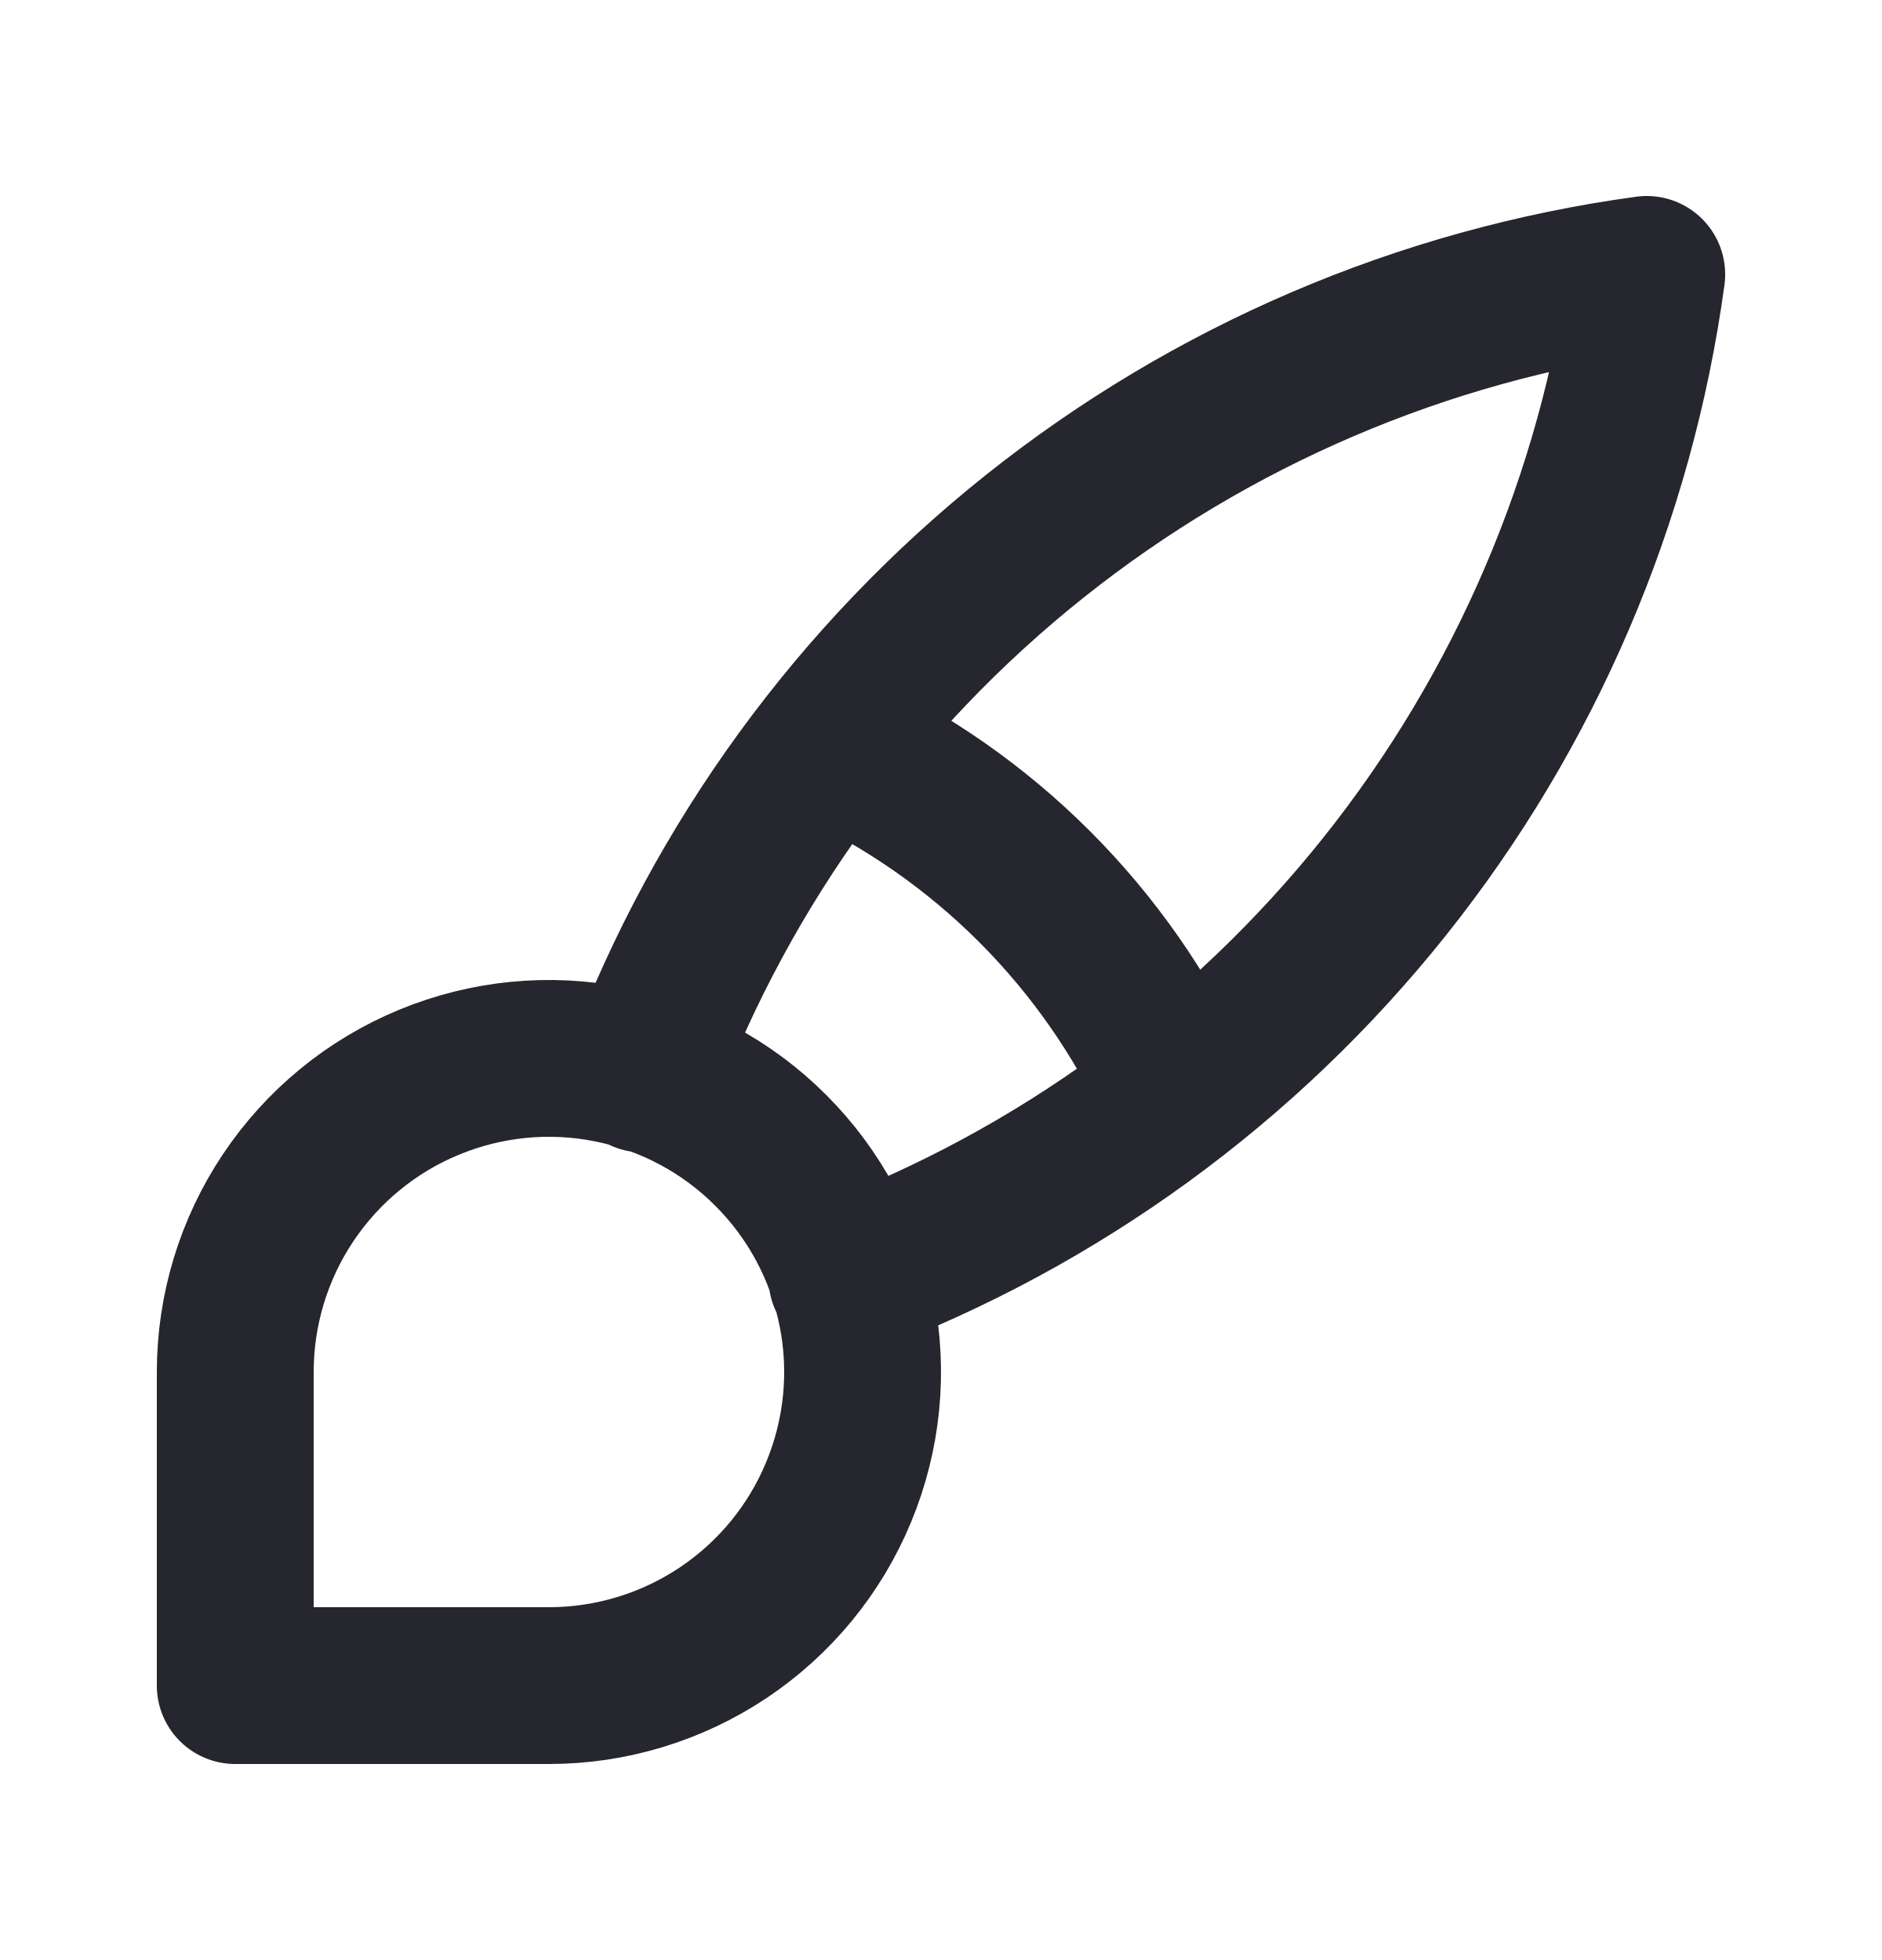
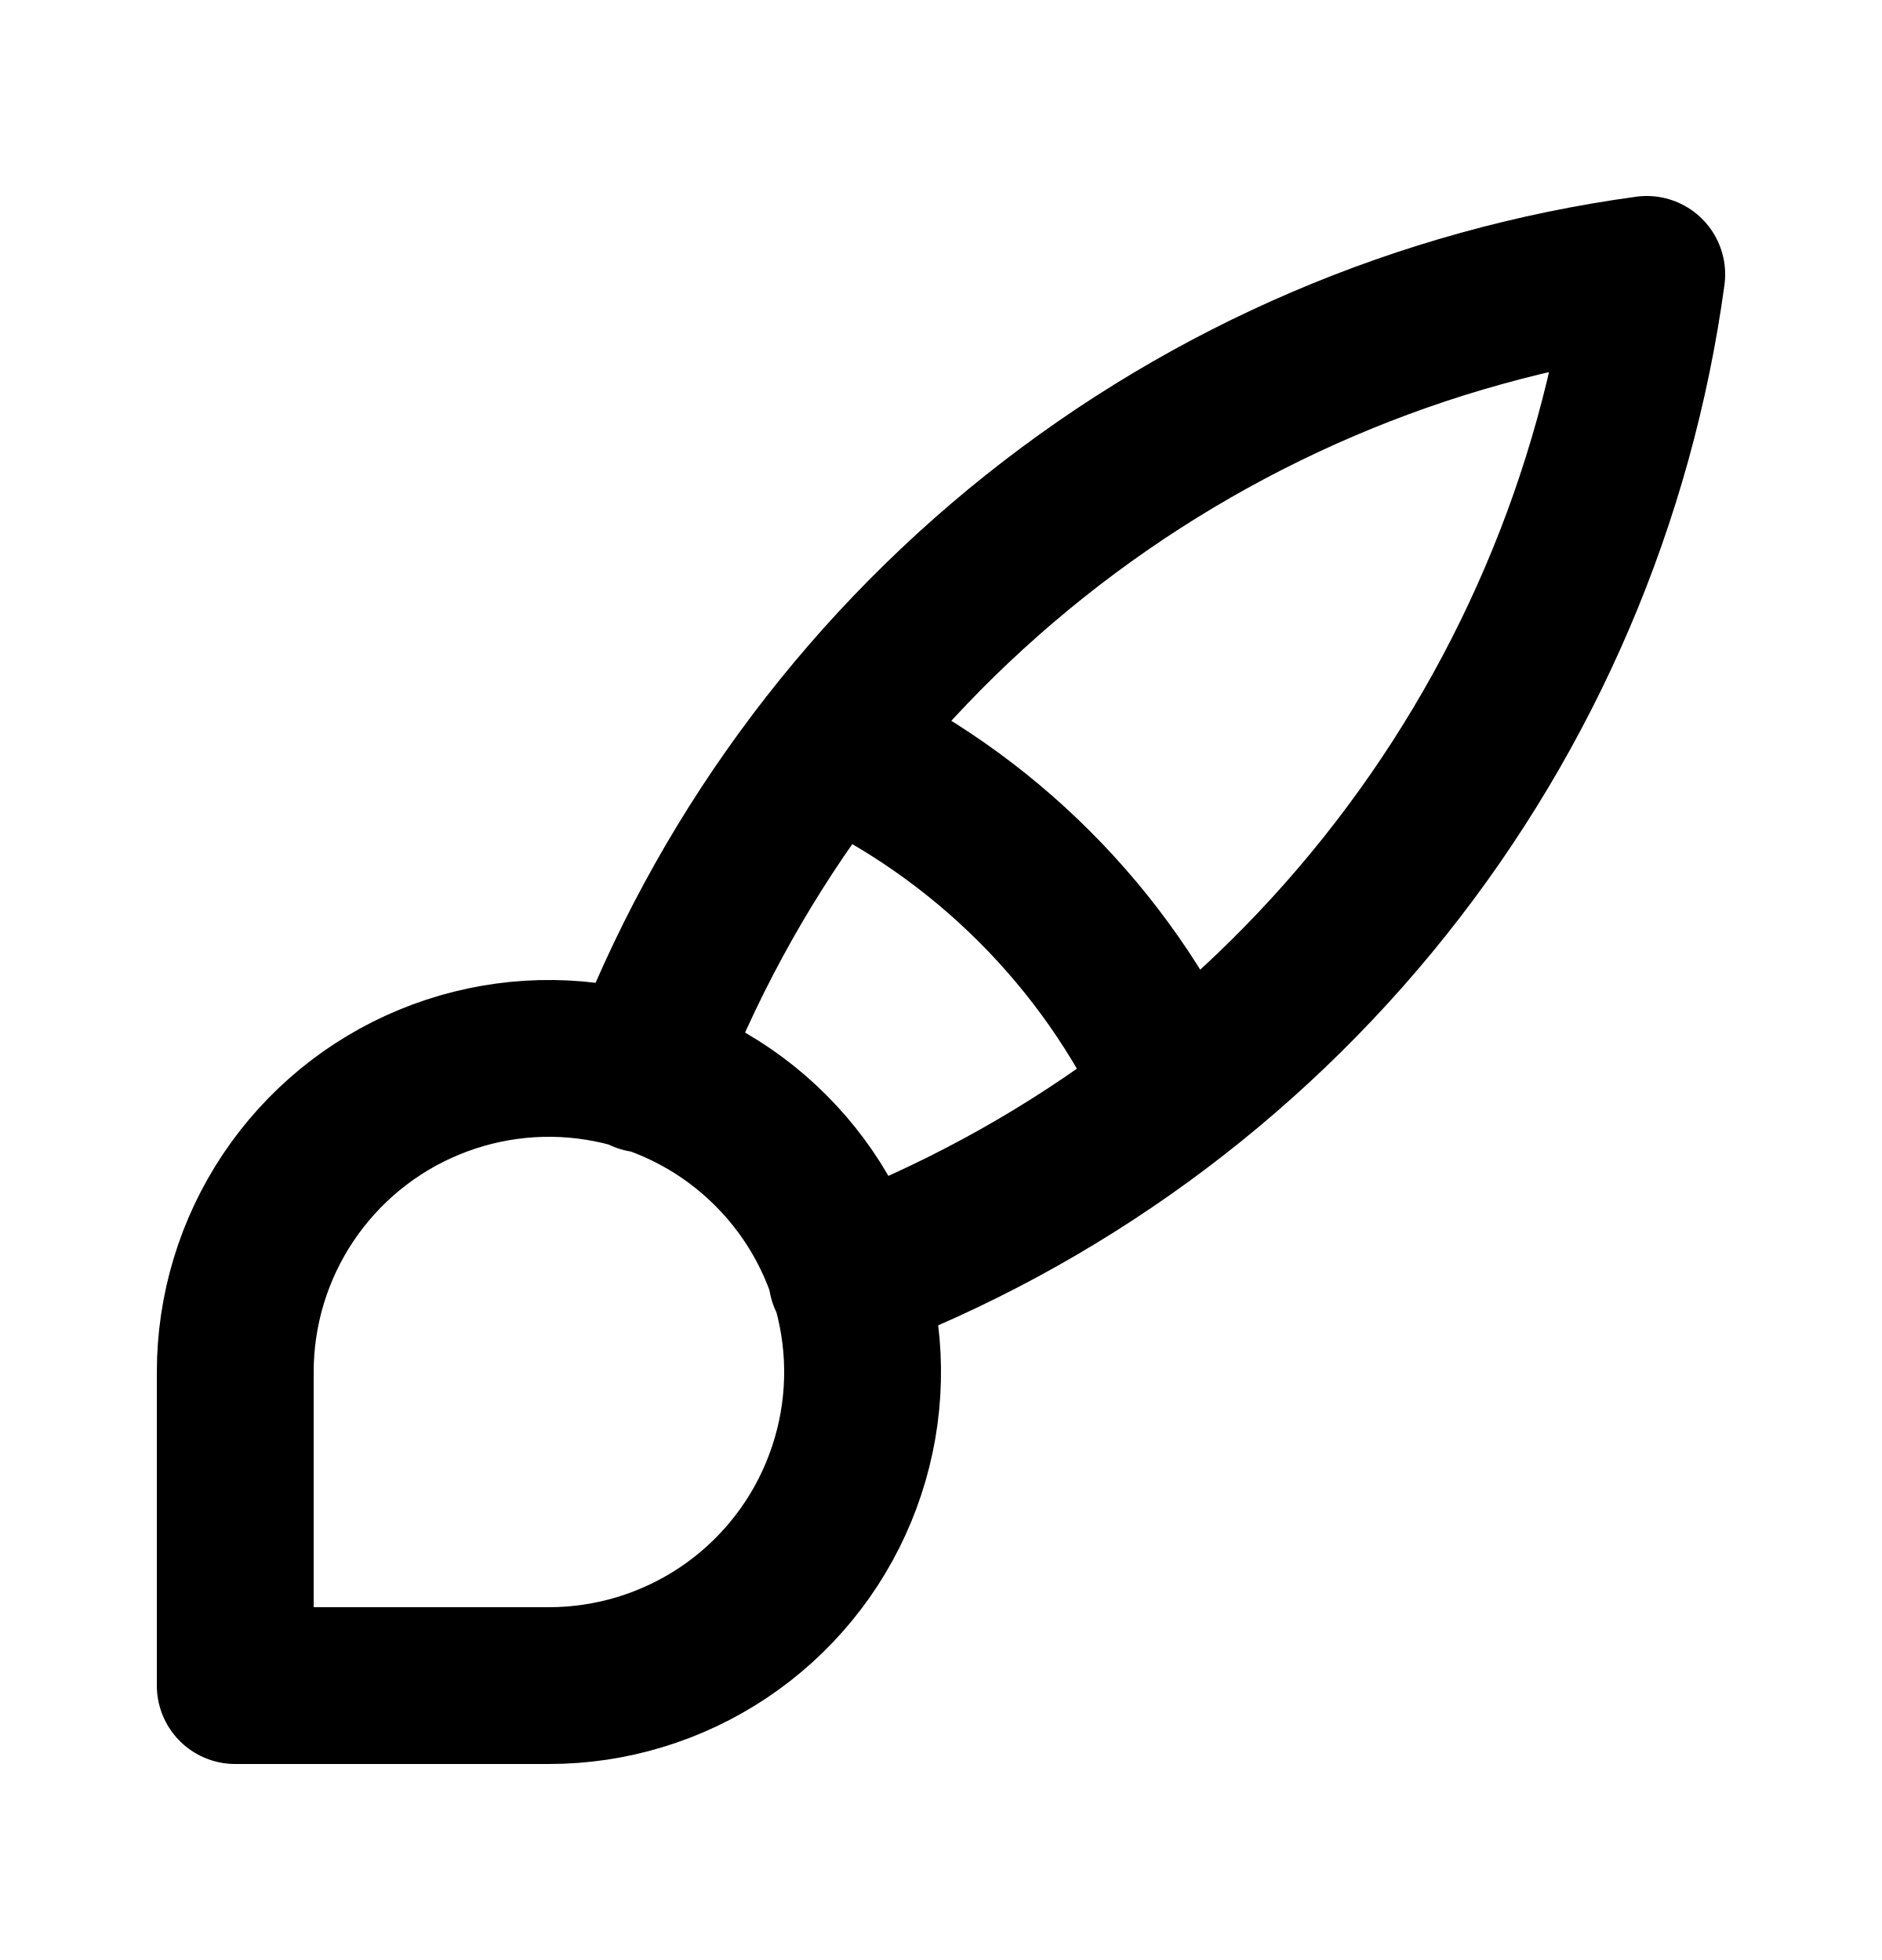
<svg xmlns="http://www.w3.org/2000/svg" width="24" height="25" viewBox="0 0 24 25" fill="none">
-   <path d="M8.2 13.7C9.218 11.005 10.944 8.635 13.197 6.839C15.45 5.044 18.146 3.89 21 3.5C20.61 6.354 19.456 9.05 17.661 11.303C15.865 13.556 13.495 15.282 10.8 16.3M10.6 9.5C12.543 10.397 14.103 11.957 15 13.9M3 21.5V17.5C3 16.709 3.235 15.935 3.674 15.278C4.114 14.62 4.738 14.107 5.469 13.805C6.2 13.502 7.004 13.422 7.78 13.577C8.556 13.731 9.269 14.112 9.828 14.672C10.388 15.231 10.769 15.944 10.923 16.72C11.078 17.496 10.998 18.3 10.695 19.031C10.393 19.762 9.88 20.386 9.222 20.826C8.564 21.265 7.791 21.5 7 21.5H3Z" stroke="#26262E" stroke-width="2" stroke-linecap="round" stroke-linejoin="round" />
+   <path d="M8.2 13.7C9.218 11.005 10.944 8.635 13.197 6.839C15.45 5.044 18.146 3.89 21 3.5C20.61 6.354 19.456 9.05 17.661 11.303C15.865 13.556 13.495 15.282 10.8 16.3M10.6 9.5C12.543 10.397 14.103 11.957 15 13.9M3 21.5V17.5C3 16.709 3.235 15.935 3.674 15.278C4.114 14.62 4.738 14.107 5.469 13.805C6.2 13.502 7.004 13.422 7.78 13.577C8.556 13.731 9.269 14.112 9.828 14.672C10.388 15.231 10.769 15.944 10.923 16.72C11.078 17.496 10.998 18.3 10.695 19.031C10.393 19.762 9.88 20.386 9.222 20.826C8.564 21.265 7.791 21.5 7 21.5H3Z" stroke="currentColor" stroke-width="2" stroke-linecap="round" stroke-linejoin="round" />
</svg>
